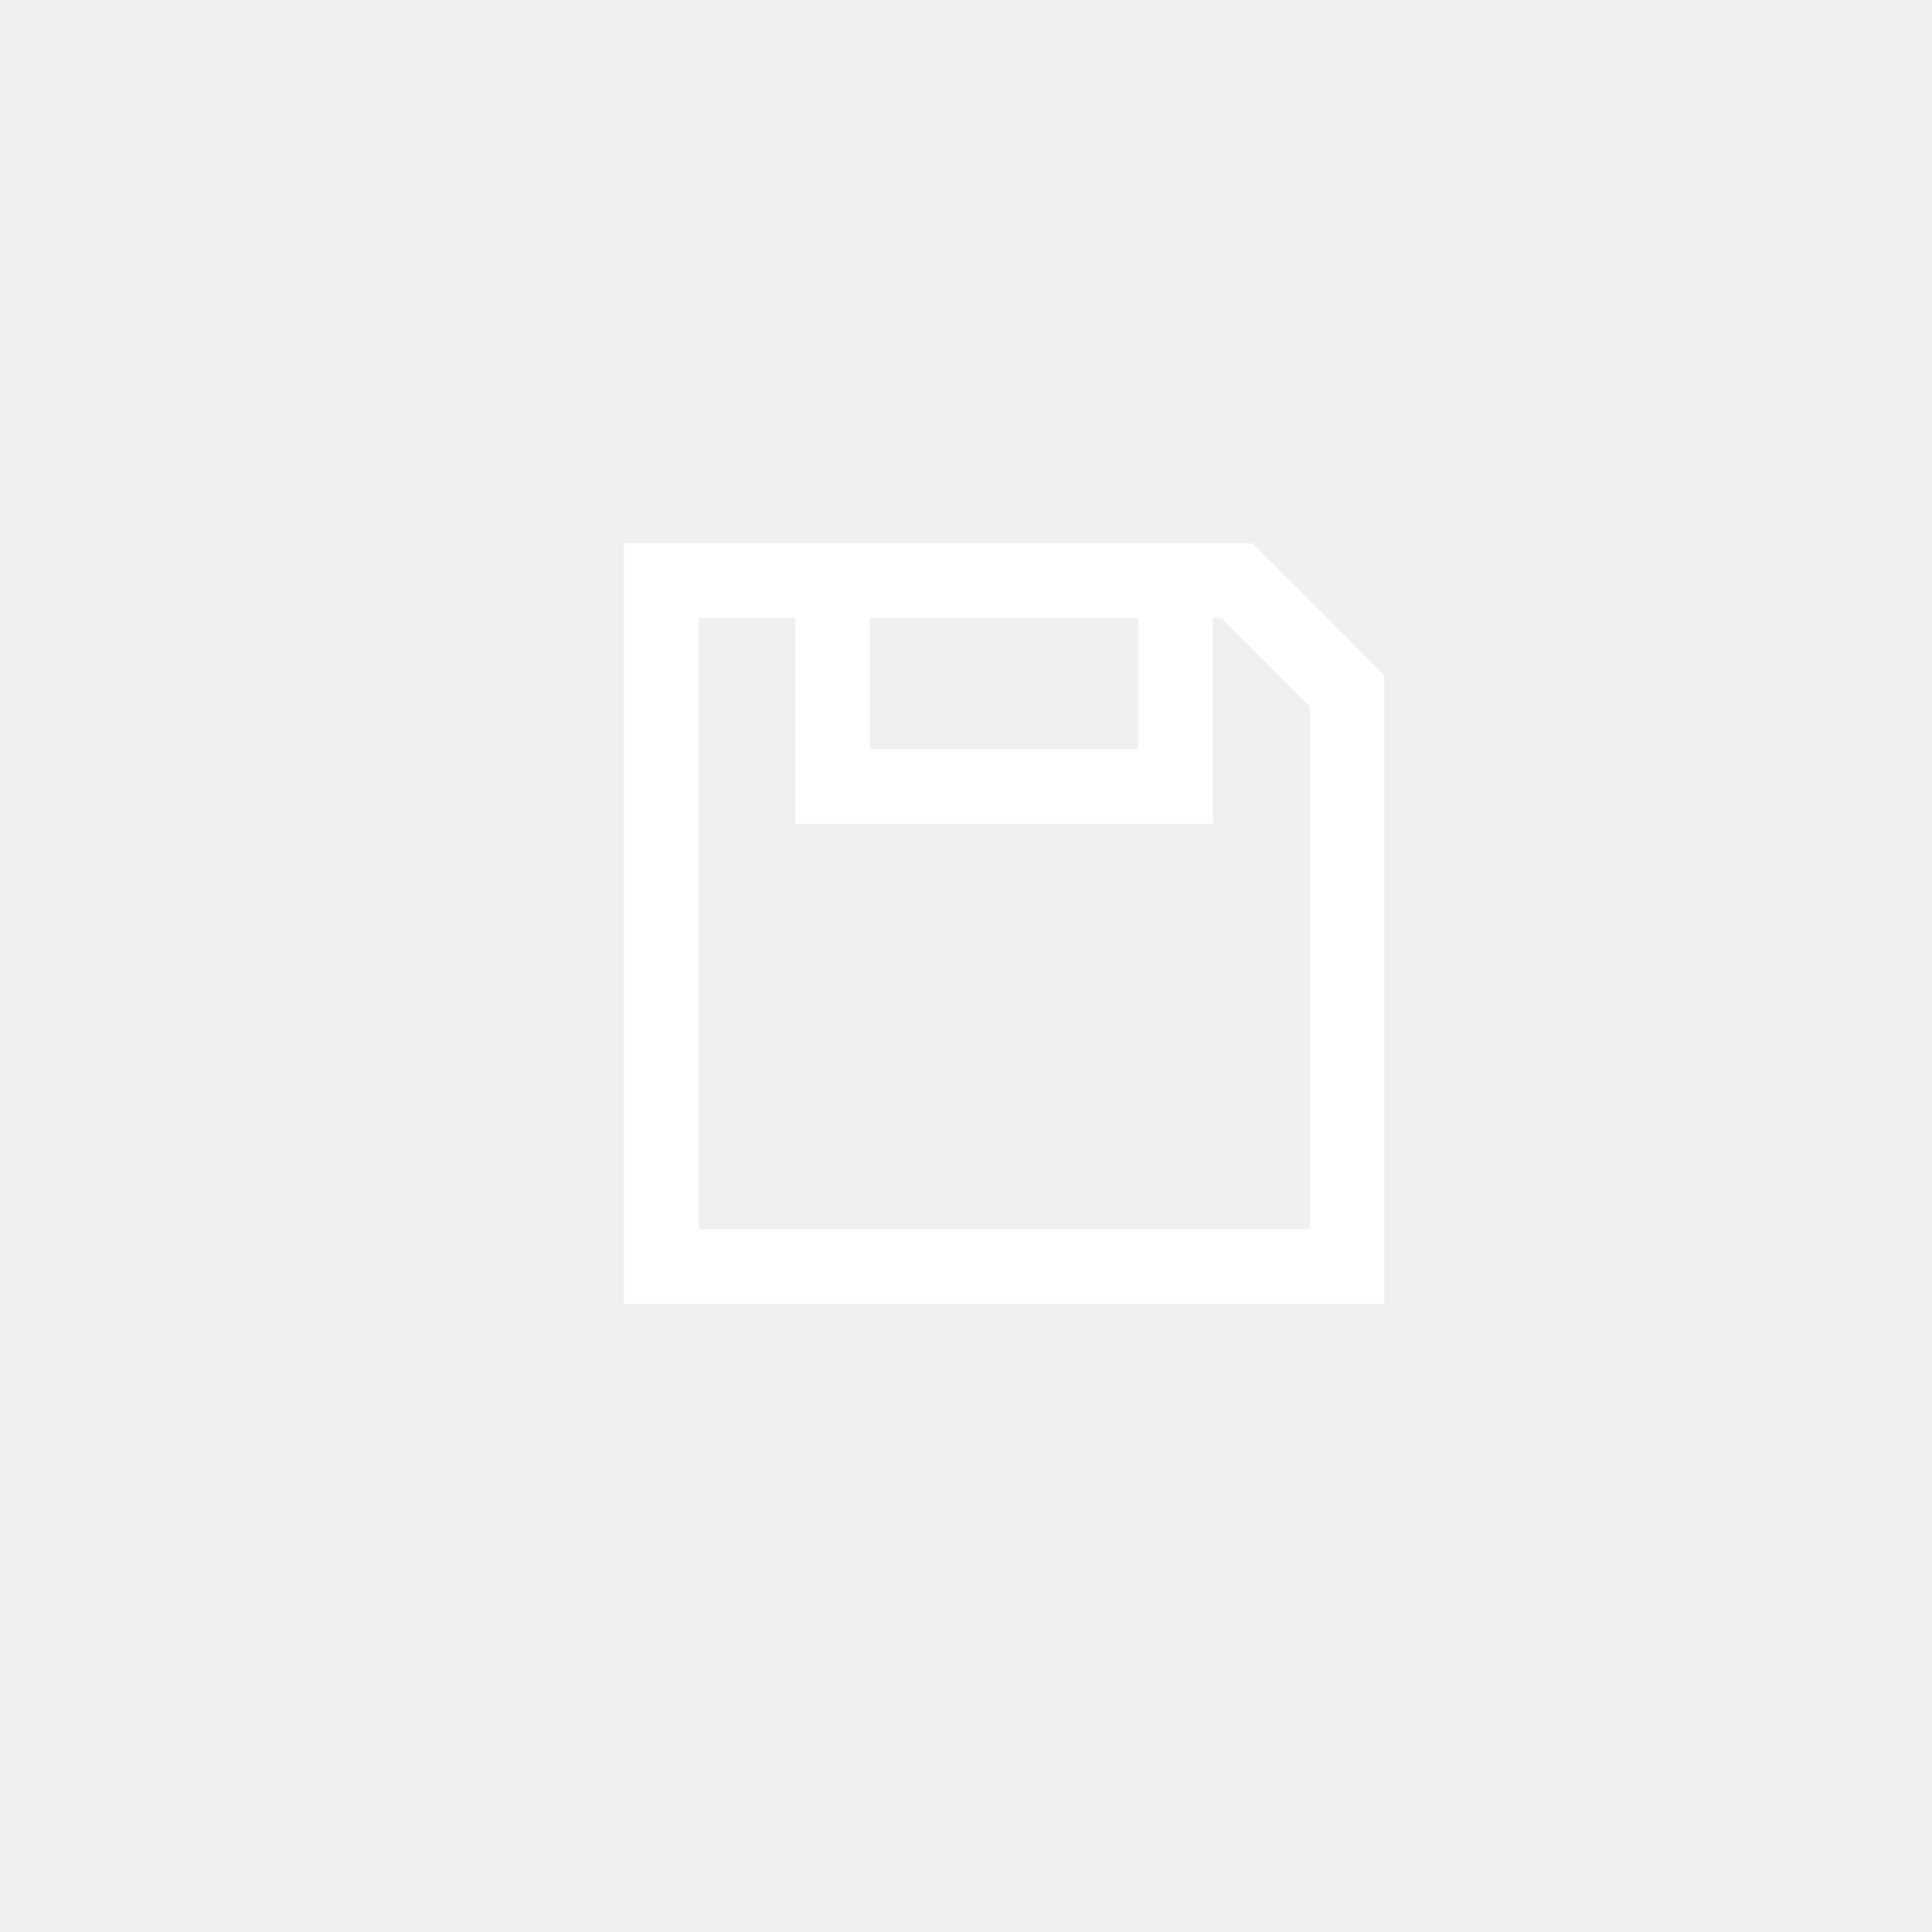
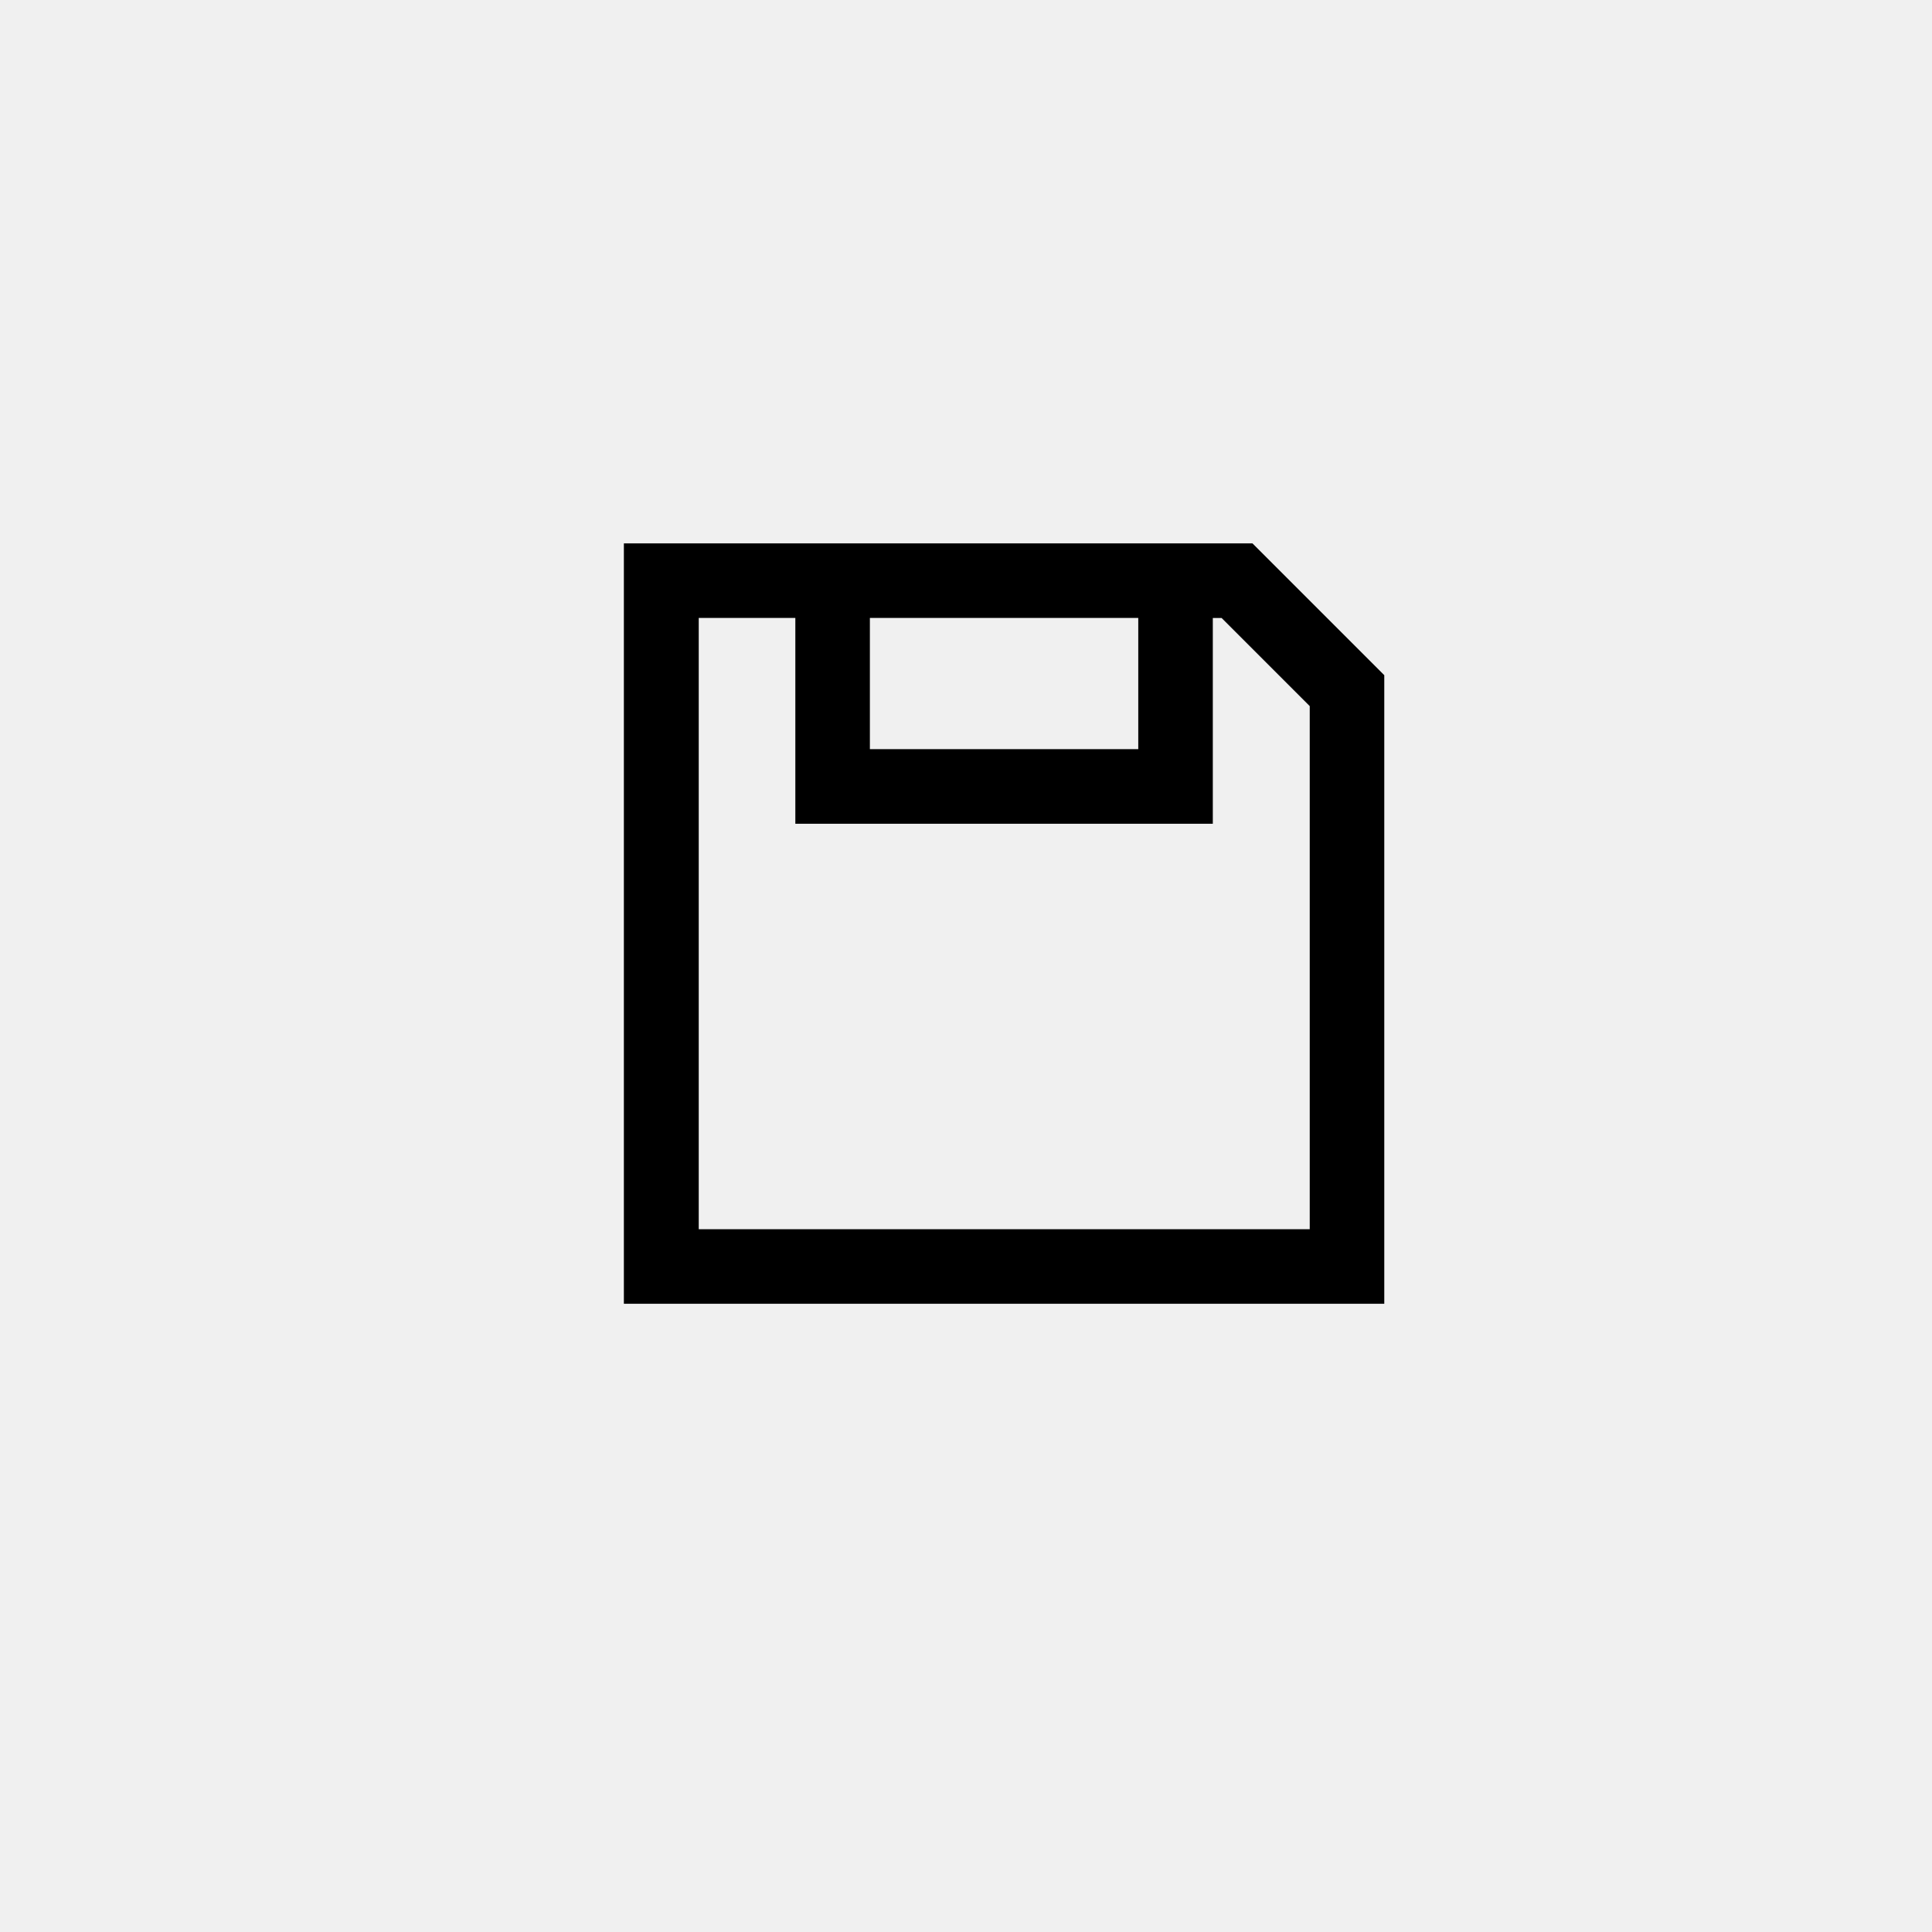
<svg xmlns="http://www.w3.org/2000/svg" width="24" height="24" viewBox="0 0 24 24">
  <g id="save" transform="translate(-288 -283)">
    <g id="Group_318" data-name="Group 318" transform="translate(267 261)">
      <g id="Group_319" data-name="Group 319" transform="translate(29 29)">
-         <path id="Path_29" fill="#fff" stroke="#fff" stroke-width="0.5px" d="M29 29h7.455l1.491 1.491v7.455H29zm2.13.426h-1.7v8.094h8.09v-6.852l-1.241-1.241h-.463v2.556H31.13zm.426 2.13h3.834v-2.13h-3.834z" data-name="Path 29" transform="translate(-29 -29)" />
+         <path id="Path_29" fill="currentColor" stroke="currentColor" stroke-width="0.5px" d="M29 29h7.455l1.491 1.491v7.455H29zm2.13.426h-1.7v8.094h8.09v-6.852l-1.241-1.241h-.463v2.556H31.13zm.426 2.13h3.834v-2.13h-3.834z" data-name="Path 29" transform="translate(-29 -29)" />
      </g>
    </g>
  </g>
</svg>
